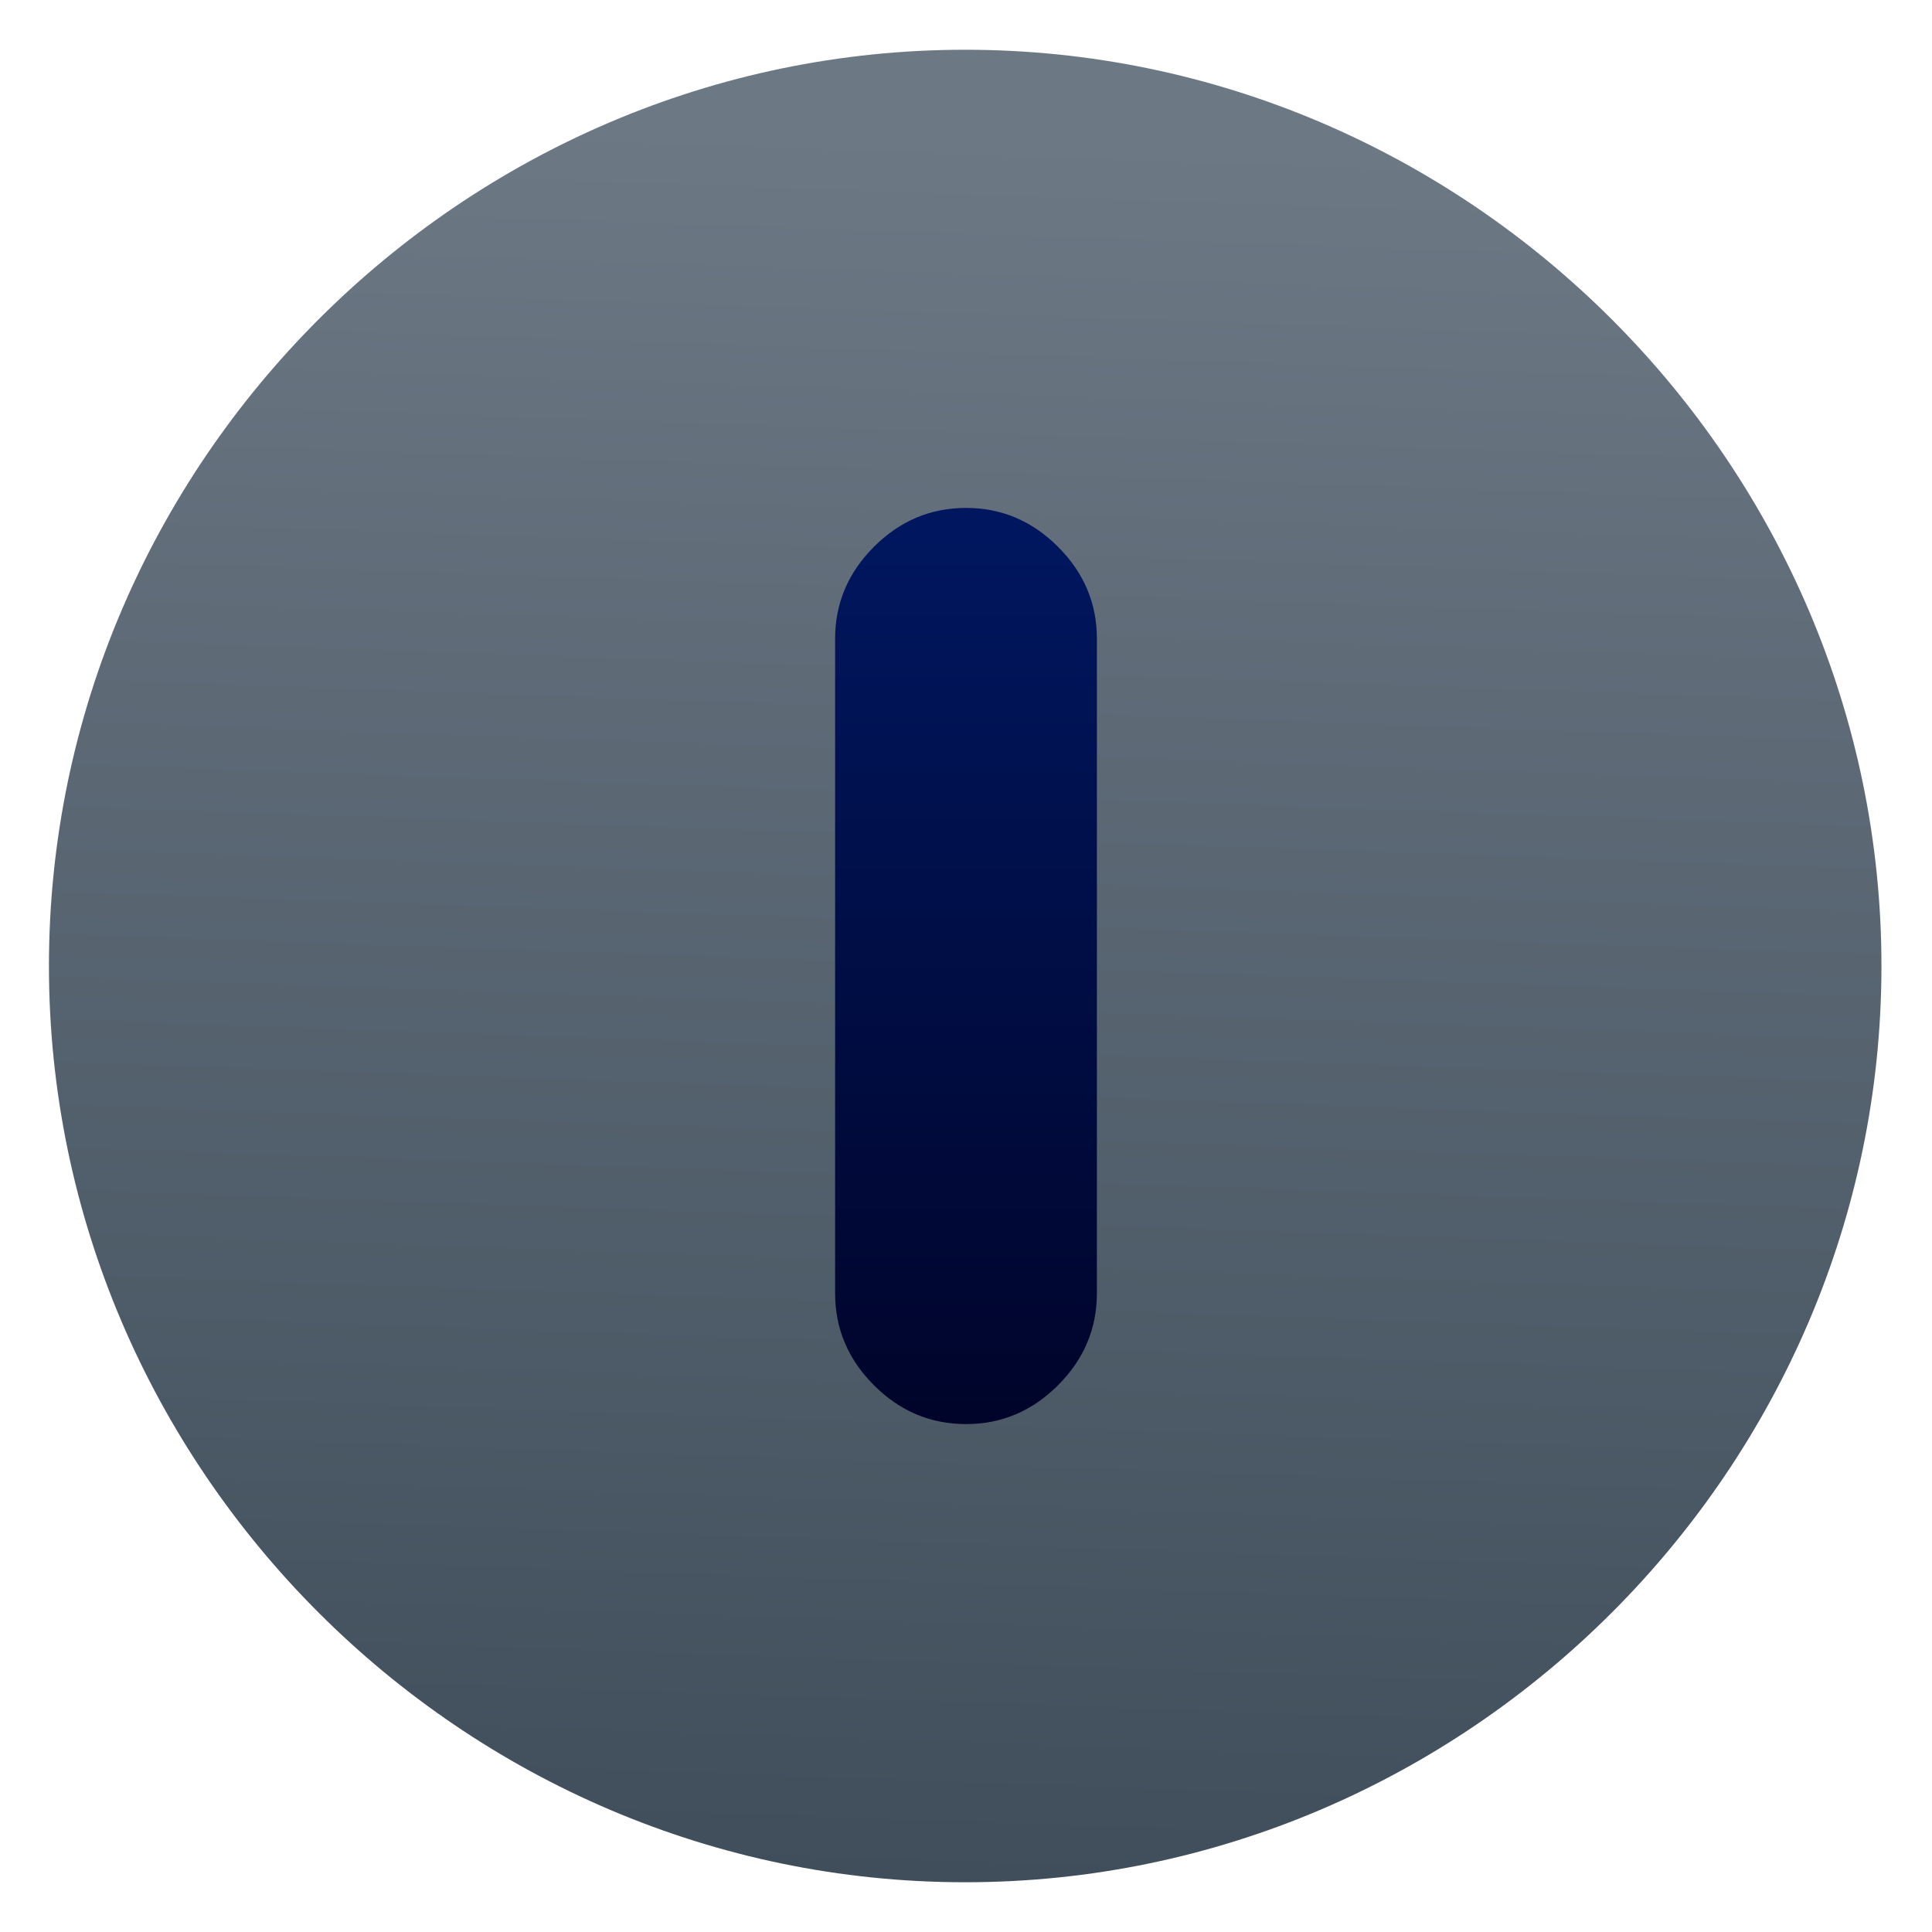
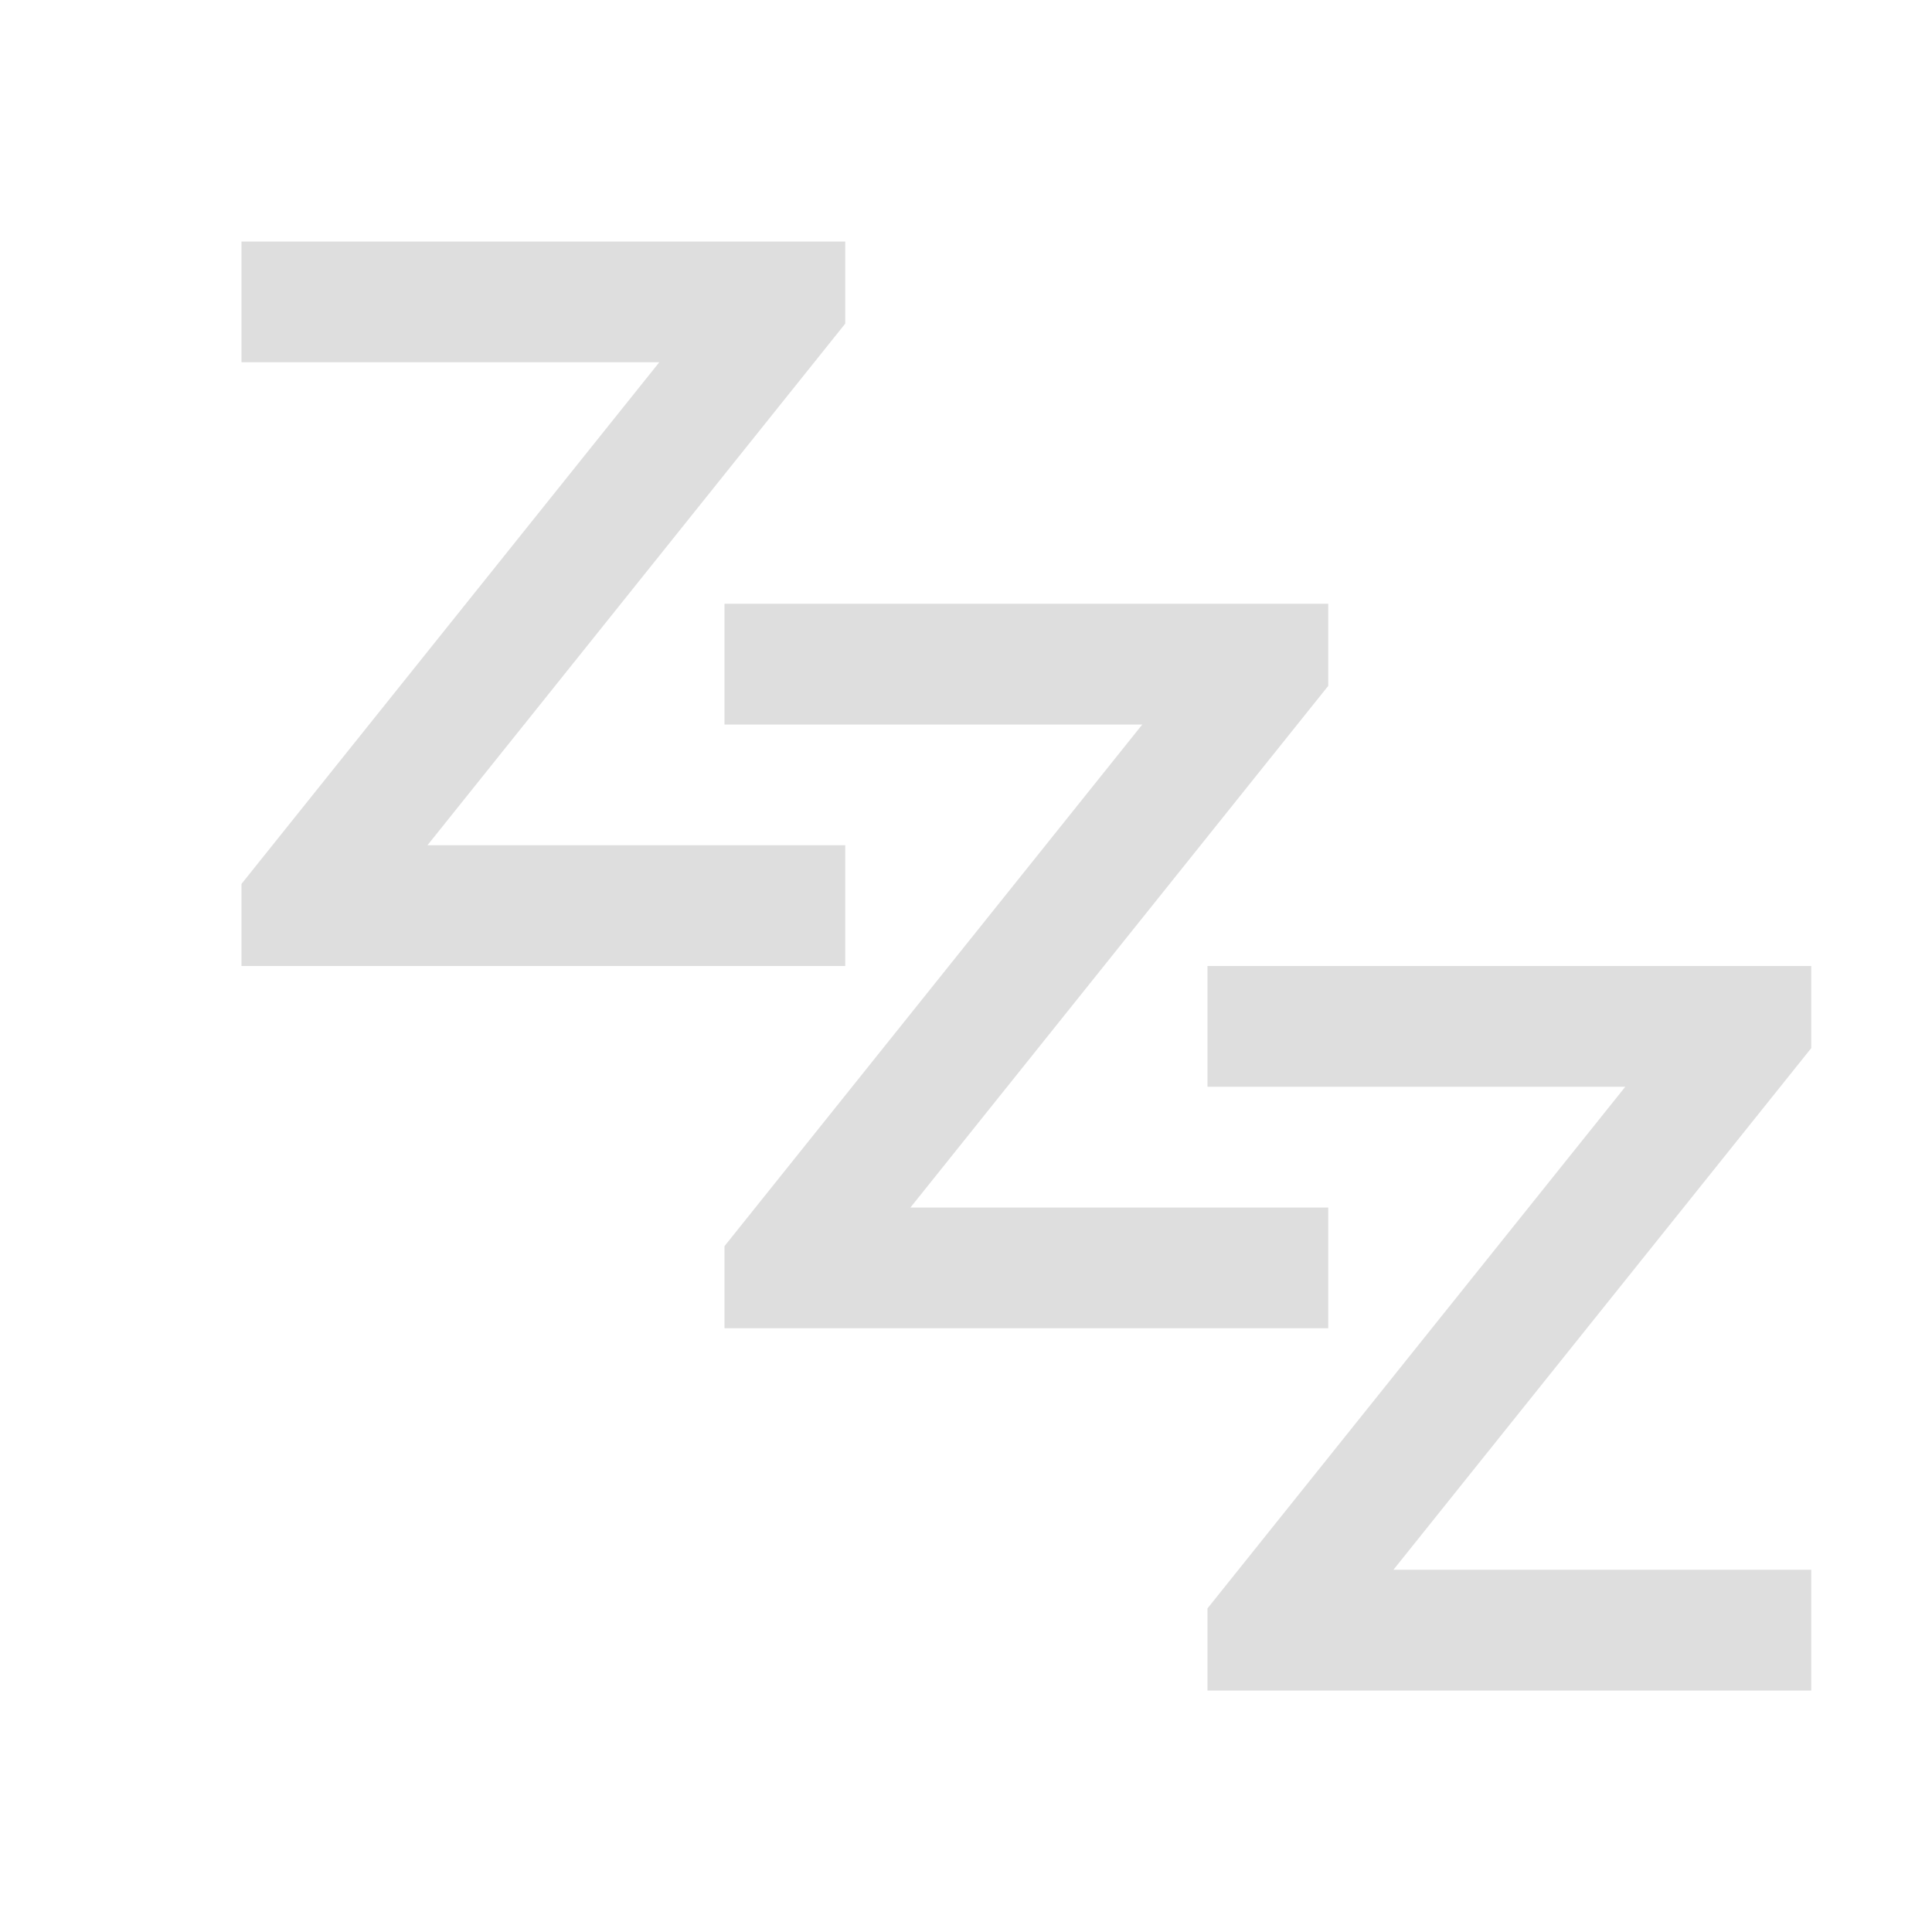
- <svg xmlns="http://www.w3.org/2000/svg" clip-rule="evenodd" fill-rule="evenodd" stroke-linejoin="round" stroke-miterlimit="2" viewBox="0 0 48 48">
-   <linearGradient id="a" x2="1" gradientTransform="matrix(.797685 -42.8718 42.8718 .797685 192.201 49.5999)" gradientUnits="userSpaceOnUse">
-     <stop stop-color="#404e5b" offset="0" />
-     <stop stop-color="#6c7884" offset="1" />
-   </linearGradient>
-   <linearGradient id="b" x2="1" gradientTransform="matrix(0 -22.762 7.58773 0 24 35.381)" gradientUnits="userSpaceOnUse">
-     <stop stop-color="#00042a" offset="0" />
-     <stop stop-color="#001760" offset="1" />
-   </linearGradient>
-   <path d="m46.744 24c0 12.488-10.276 22.764-22.764 22.764s-22.764-10.276-22.764-22.764 10.276-22.764 22.764-22.764 22.764 10.276 22.764 22.764z" fill="url(#a)" />
-   <path d="m24 35.381c.88 0 1.643-.321 2.286-.965.644-.643.966-1.406.966-2.286v-16.259c0-.881-.322-1.643-.966-2.286-.643-.644-1.405-.966-2.286-.966s-1.643.322-2.287.966c-.643.643-.965 1.405-.965 2.286v16.259c0 .88.322 1.643.965 2.286.644.644 1.406.965 2.287.965z" fill="url(#b)" />
+ <svg xmlns="http://www.w3.org/2000/svg" width="16" height="16">
+   <path d="M2 2v1h3.46L2 7.32V8h5V7H3.54L7 2.68V2z" fill="#dedede" />
+   <path d="M6 5v1h3.46L6 10.32V11h5v-1H7.54L11 5.68V5z" fill="#dedede" />
+   <path d="M10 8v1h3.46L10 13.32V14h5v-1h-3.46L15 8.68V8z" fill="#dedede" />
</svg>
